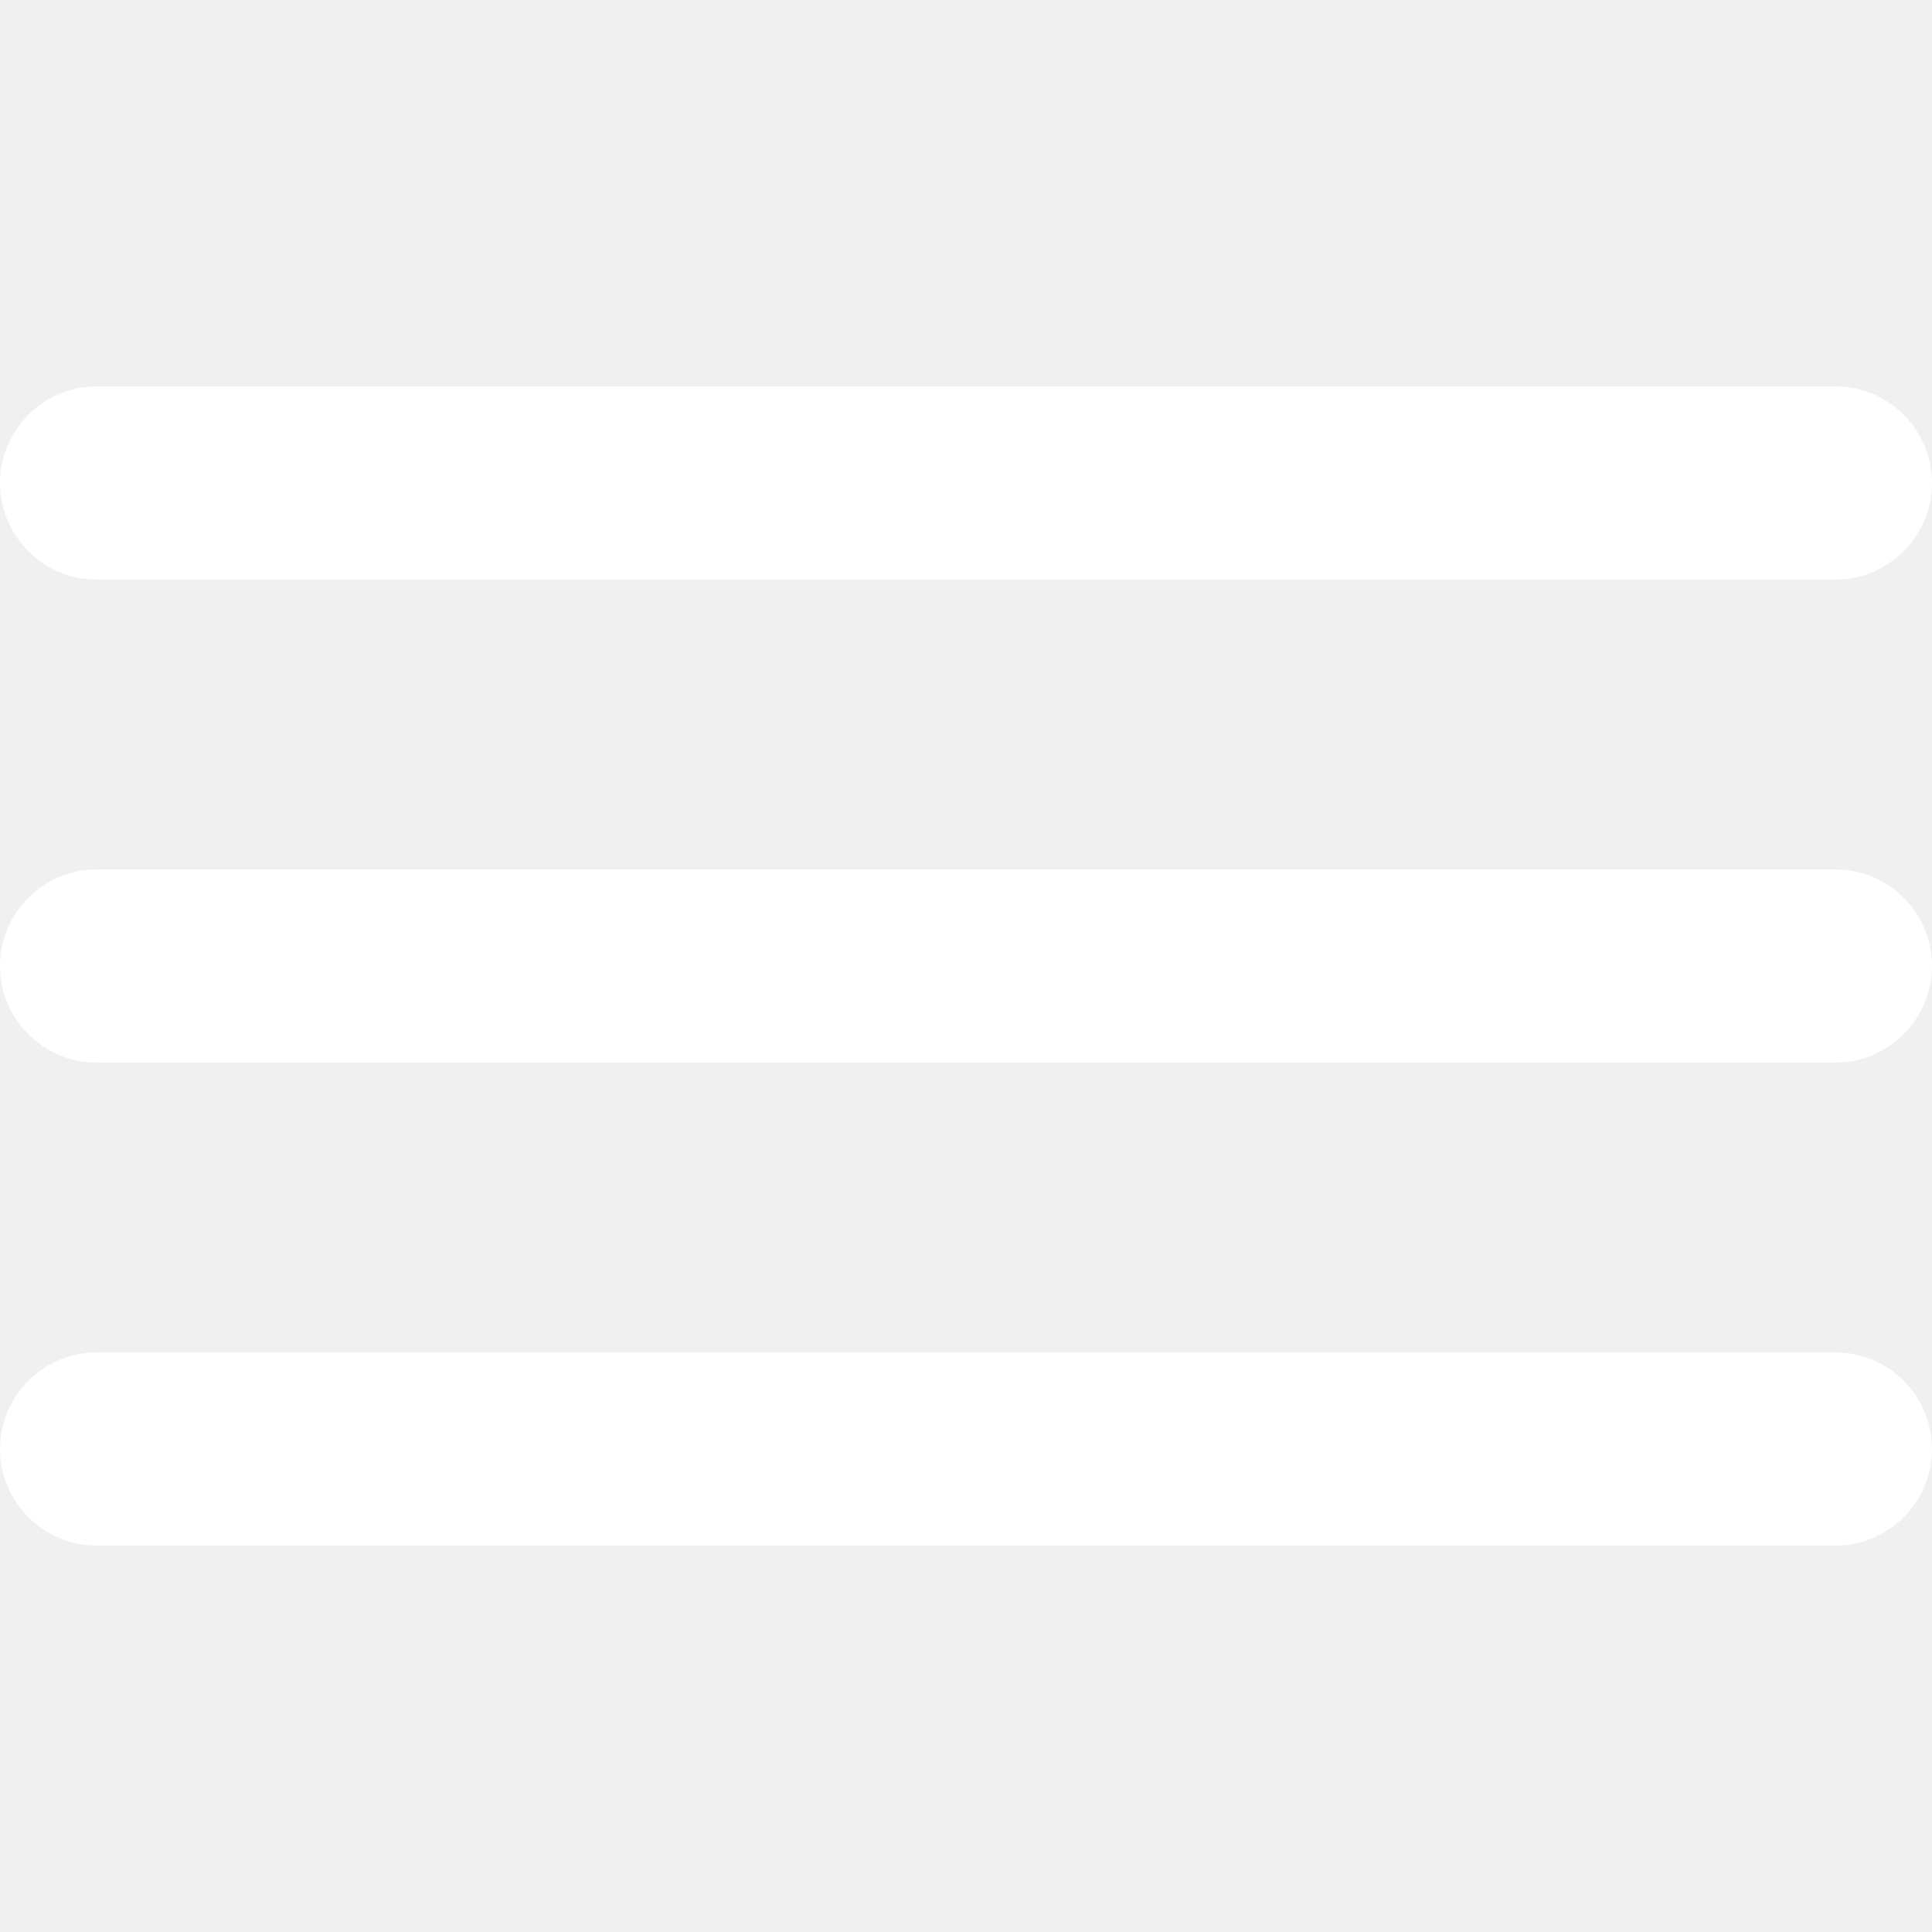
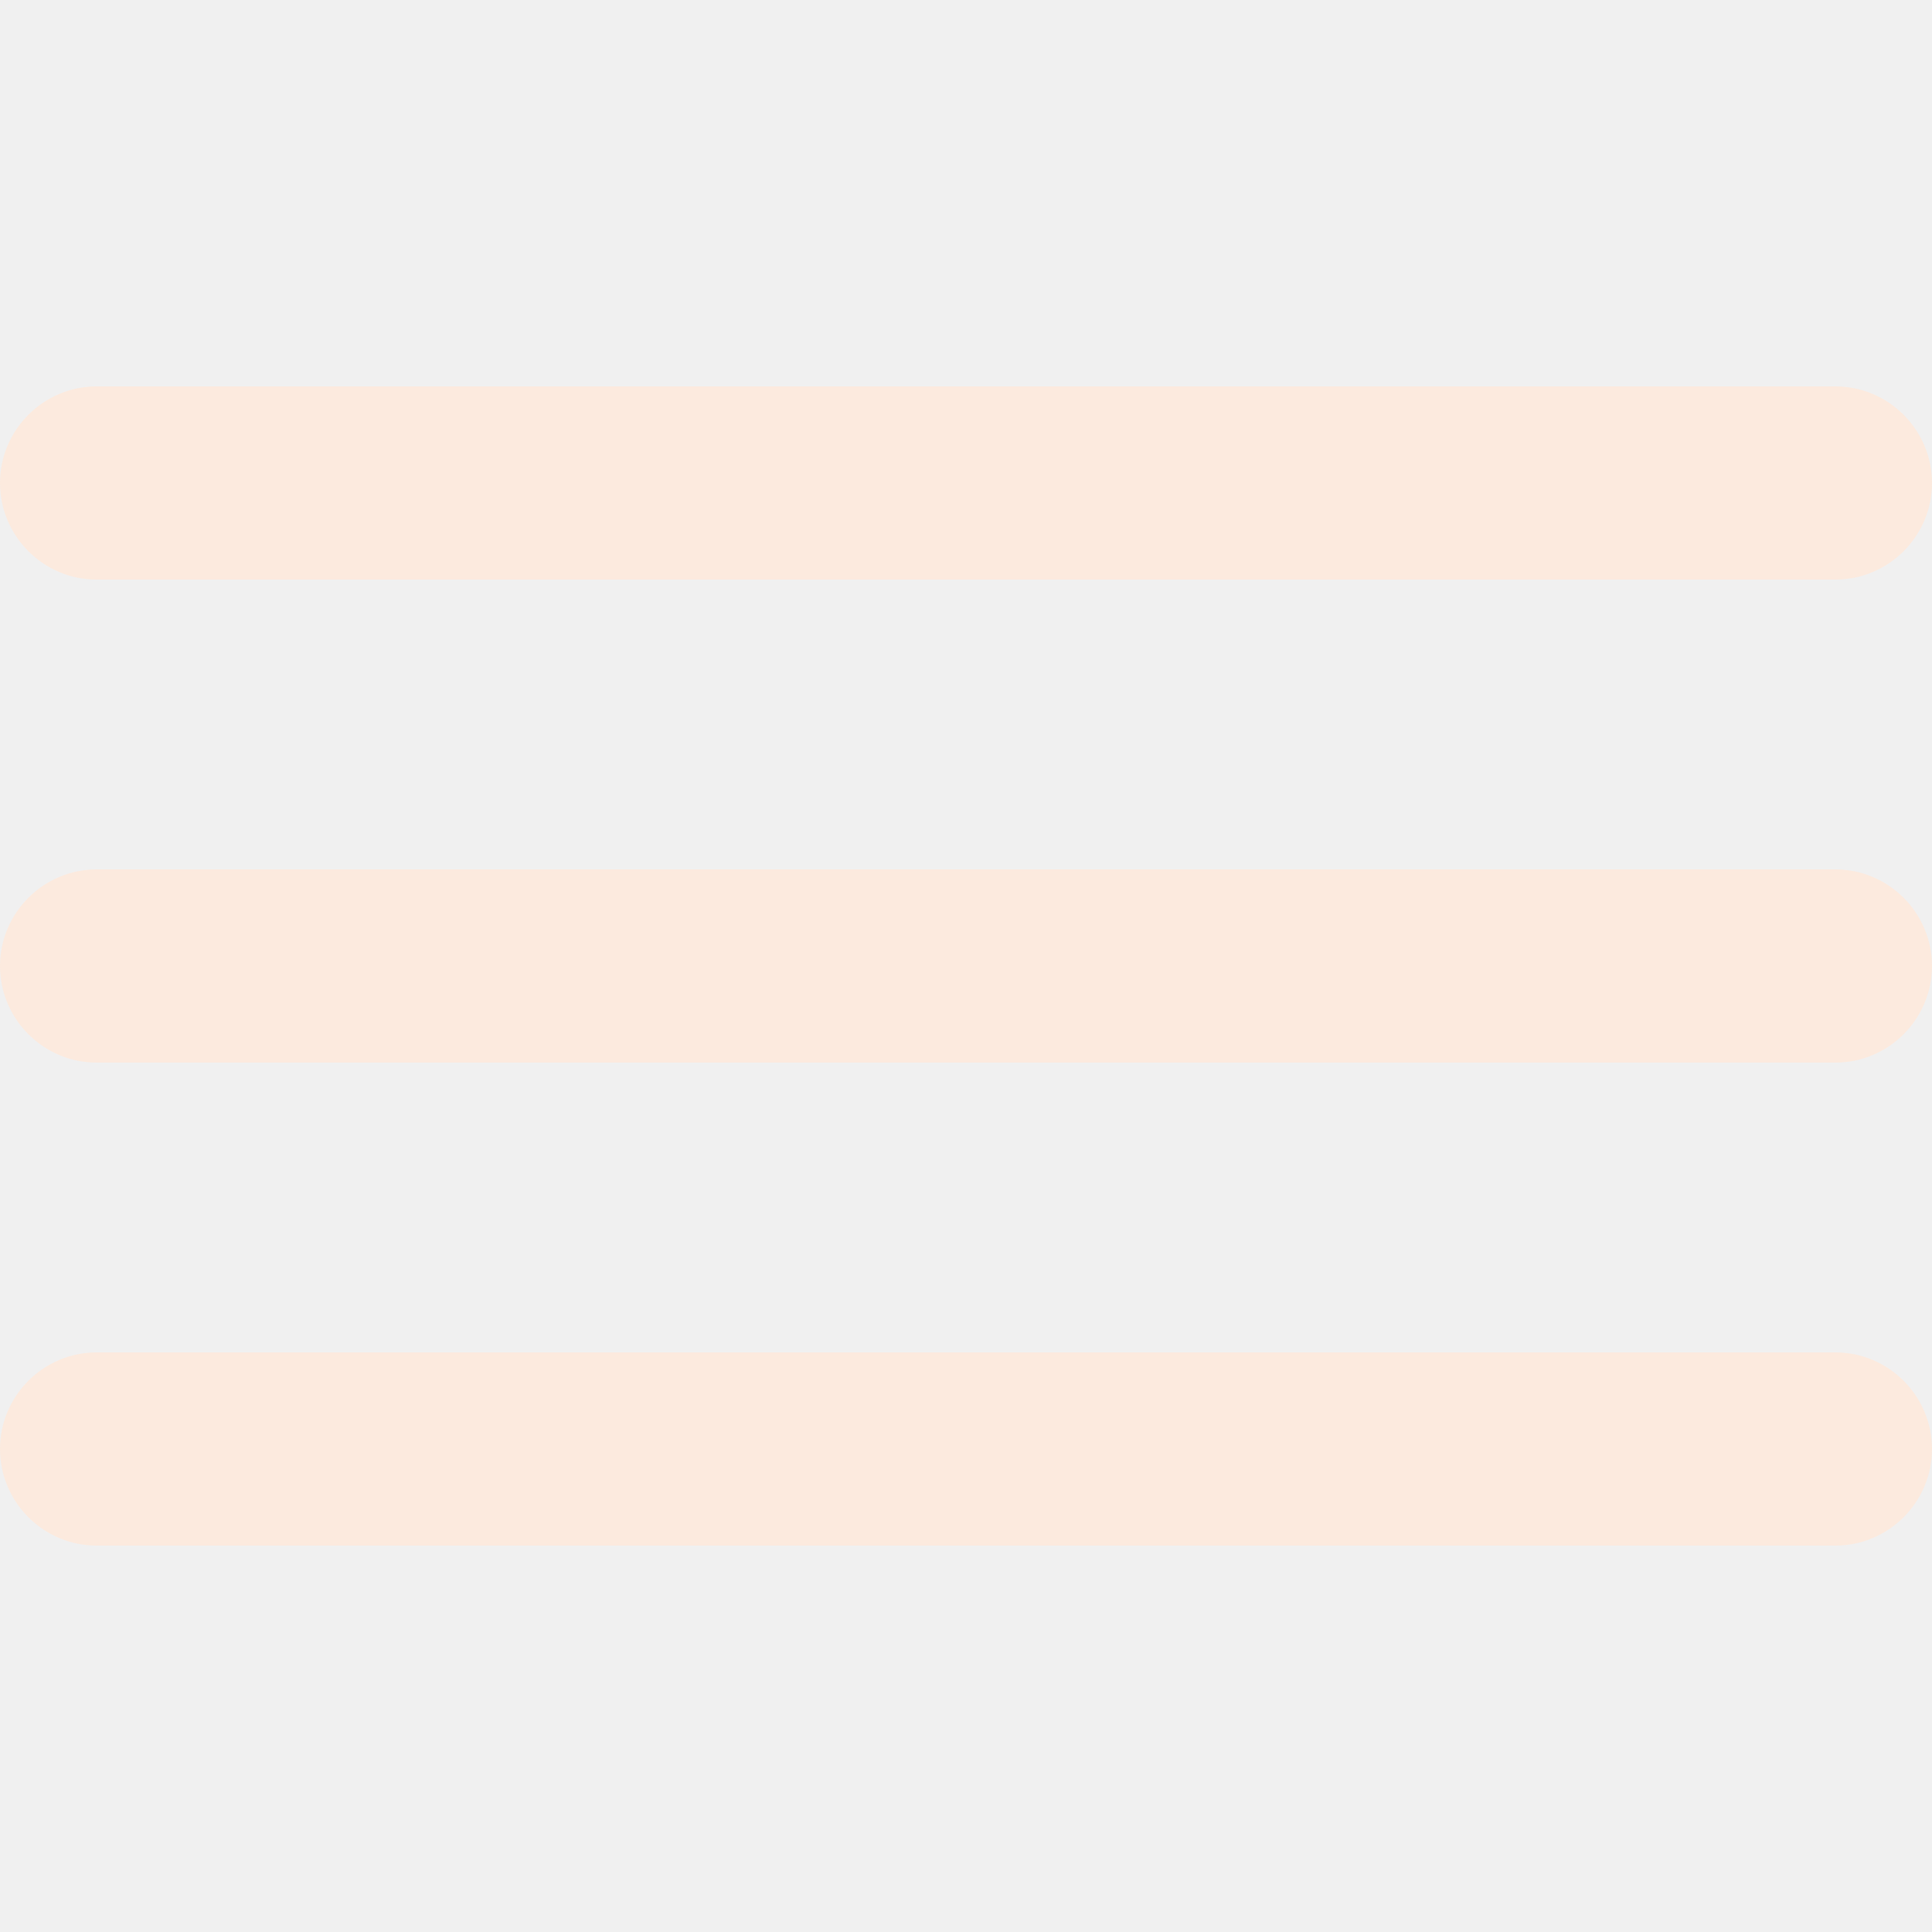
<svg xmlns="http://www.w3.org/2000/svg" version="1.1" id="Layer_1" x="0px" y="0px" viewBox="0 0 20 20" enable-background="new 0 0 20 20" xml:space="preserve">
  <g id="menu_1_">
    <g>
-       <path fill-rule="evenodd" fill="white" clip-rule="evenodd" d="M1,6h18c0.55,0,1-0.45,1-1c0-0.55-0.45-1-1-1H1C0.45,4,0,4.45,0,5    C0,5.55,0.45,6,1,6z M19,9H1c-0.55,0-1,0.45-1,1c0,0.55,0.45,1,1,1h18c0.55,0,1-0.45,1-1C20,9.45,19.55,9,19,9z M19,14H1    c-0.55,0-1,0.45-1,1c0,0.55,0.45,1,1,1h18c0.55,0,1-0.45,1-1C20,14.45,19.55,14,19,14z" />
+       <path fill-rule="evenodd" fill="#fceade" clip-rule="evenodd" d="M1,6h18c0.55,0,1-0.45,1-1c0-0.55-0.45-1-1-1H1C0.45,4,0,4.45,0,5    C0,5.55,0.45,6,1,6z M19,9H1c-0.55,0-1,0.45-1,1c0,0.55,0.45,1,1,1h18c0.55,0,1-0.45,1-1C20,9.45,19.55,9,19,9z M19,14H1    c-0.55,0-1,0.45-1,1c0,0.55,0.45,1,1,1h18c0.55,0,1-0.45,1-1C20,14.45,19.55,14,19,14z" />
    </g>
  </g>
</svg>
